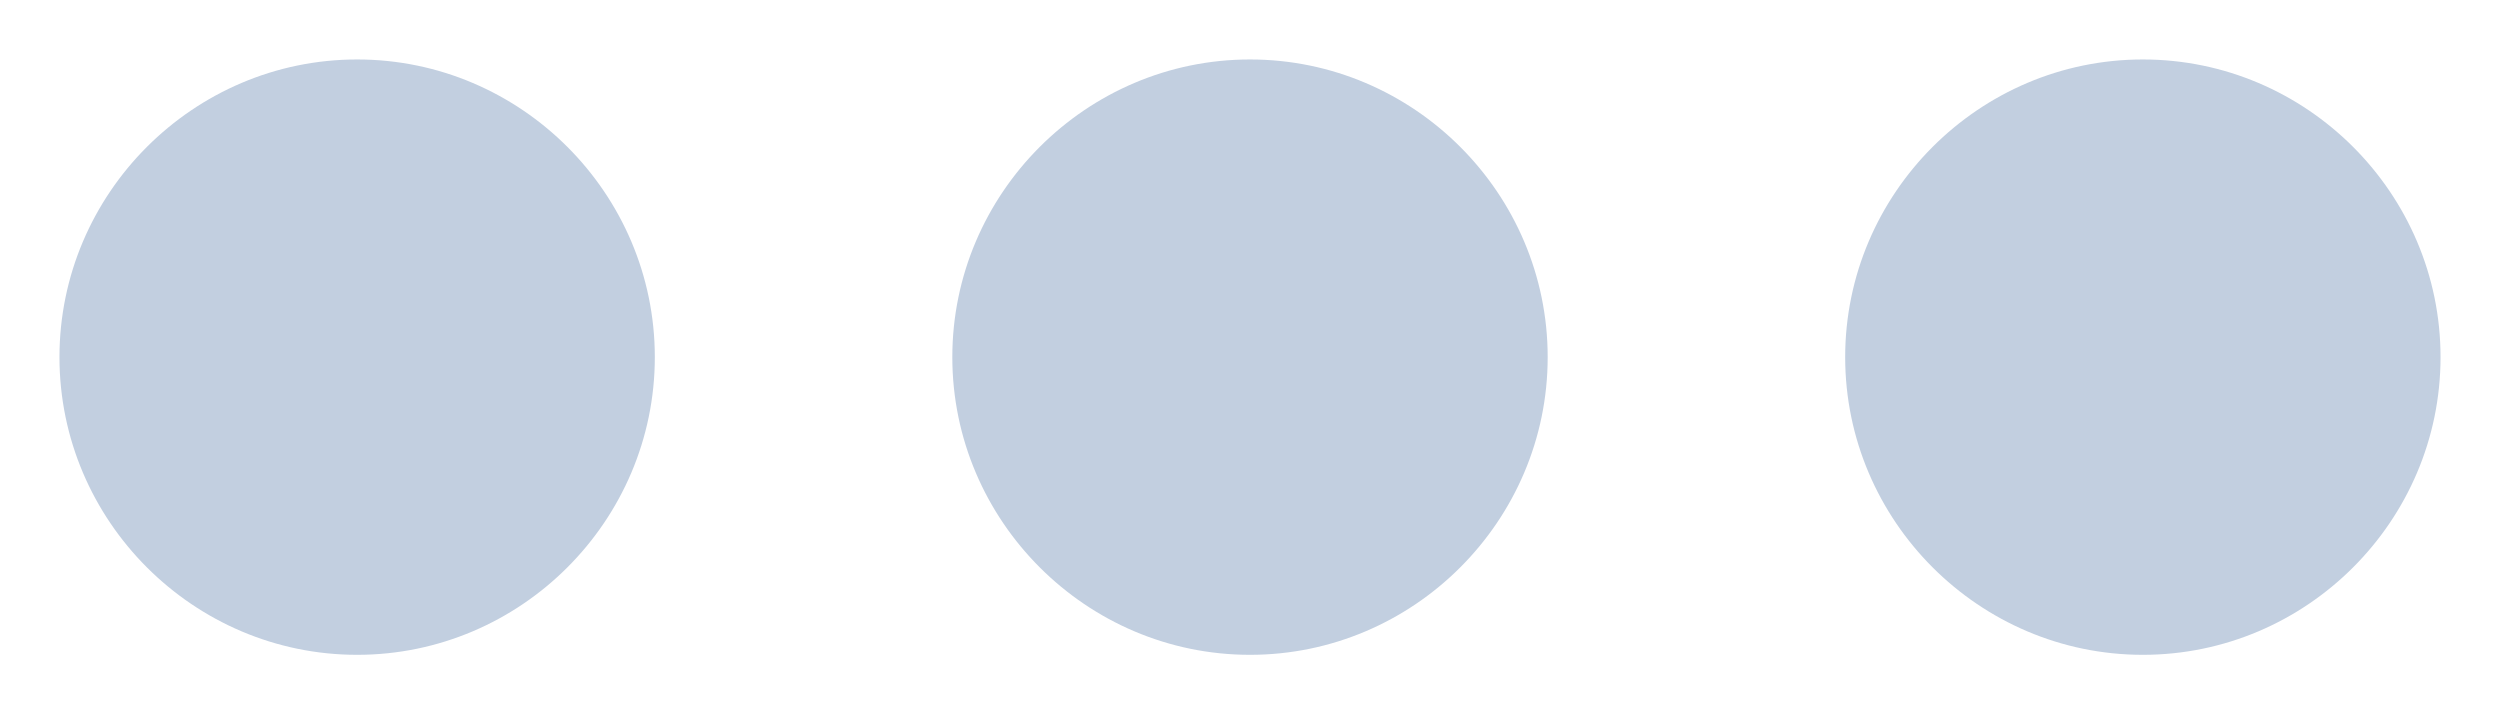
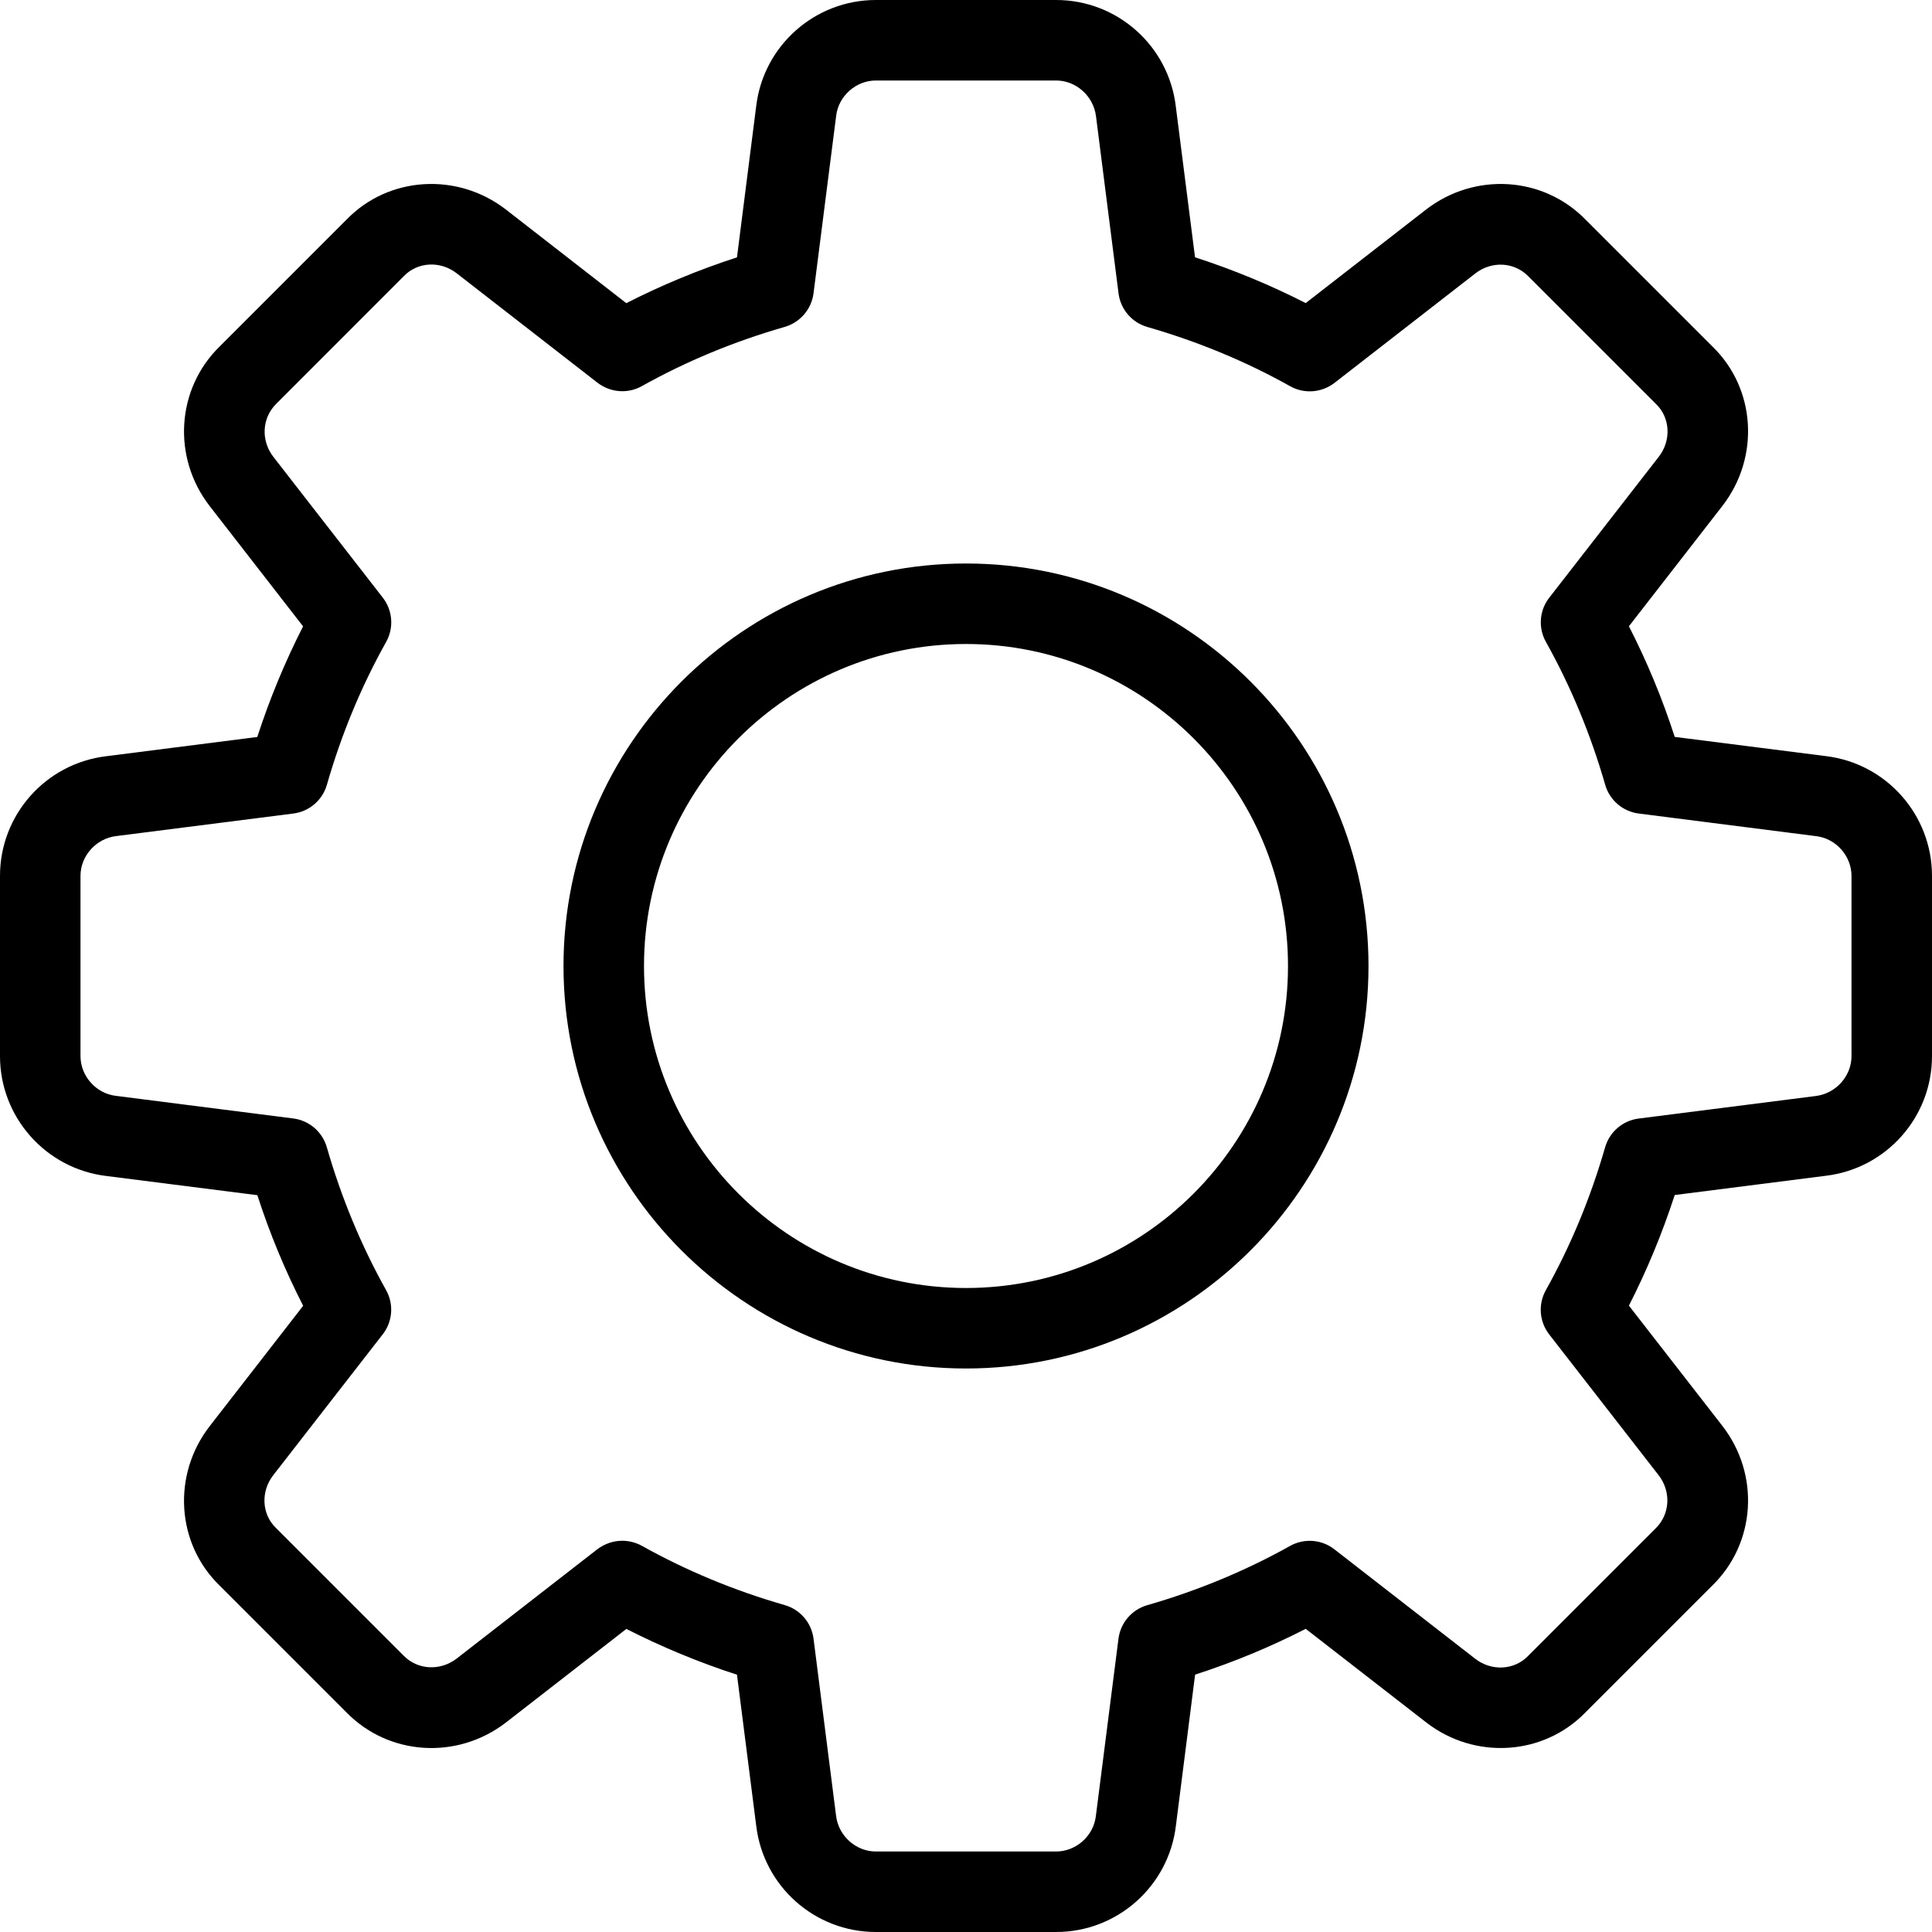
- <svg xmlns="http://www.w3.org/2000/svg" width="14" height="4" viewBox="0 0 14 4" fill="none">
-   <path d="M2 0.333C1.083 0.333 0.333 1.083 0.333 2C0.333 2.917 1.083 3.667 2 3.667C2.917 3.667 3.667 2.917 3.667 2C3.667 1.083 2.917 0.333 2 0.333ZM12 0.333C11.083 0.333 10.333 1.083 10.333 2C10.333 2.917 11.083 3.667 12 3.667C12.917 3.667 13.667 2.917 13.667 2C13.667 1.083 12.917 0.333 12 0.333ZM7 0.333C6.083 0.333 5.333 1.083 5.333 2C5.333 2.917 6.083 3.667 7 3.667C7.917 3.667 8.667 2.917 8.667 2C8.667 1.083 7.917 0.333 7 0.333Z" fill="#C2CFE0" />
+ <svg xmlns="http://www.w3.org/2000/svg" id="Layer_1" enable-background="new 0 0 24 24" height="512" viewBox="0 0 24 24" width="512">
+   <g>
+     <path d="m13.12 24h-2.24c-.757 0-1.396-.567-1.486-1.32l-.239-1.876c-.477-.155-.937-.346-1.374-.569l-1.494 1.161c-.606.469-1.459.415-1.985-.126l-1.575-1.575c-.537-.521-.591-1.374-.122-1.979l1.161-1.495c-.224-.437-.415-.897-.569-1.374l-1.88-.239c-.75-.092-1.317-.731-1.317-1.488v-2.24c0-.757.567-1.396 1.32-1.486l1.876-.239c.155-.477.346-.937.569-1.374l-1.16-1.494c-.47-.606-.415-1.46.127-1.986l1.575-1.575c.521-.537 1.375-.59 1.979-.122l1.494 1.162c.437-.223.897-.414 1.375-.569l.239-1.88c.09-.75.729-1.317 1.486-1.317h2.24c.757 0 1.396.567 1.486 1.32l.239 1.876c.478.155.938.346 1.375.569l1.494-1.161c.607-.469 1.459-.415 1.985.127l1.575 1.575c.537.521.591 1.374.122 1.979l-1.161 1.495c.224.437.415.897.569 1.374l1.88.239c.749.091 1.316.73 1.316 1.487v2.24c0 .757-.567 1.396-1.32 1.486l-1.876.239c-.155.477-.346.937-.569 1.374l1.161 1.494c.47.606.415 1.459-.127 1.985l-1.575 1.575c-.521.537-1.375.592-1.979.122l-1.495-1.161c-.437.224-.897.415-1.374.569l-.239 1.88c-.091.75-.73 1.317-1.487 1.317zm-5.39-4.86c.083 0 .168.021.244.063.551.308 1.148.556 1.774.736.192.055.333.219.358.417l.28 2.2c.03.251.247.444.494.444h2.24c.247 0 .464-.193.493-.439l.281-2.204c.025-.198.166-.362.358-.417.626-.18 1.223-.428 1.774-.736.175-.098.393-.081.55.042l1.75 1.36c.201.156.483.143.655-.034l1.585-1.585c.181-.176.195-.458.039-.66l-1.36-1.75c-.123-.158-.14-.375-.042-.55.308-.551.556-1.148.736-1.774.055-.192.219-.333.417-.358l2.2-.28c.251-.031.444-.248.444-.495v-2.24c0-.247-.193-.464-.439-.493l-2.204-.281c-.198-.025-.362-.166-.417-.358-.18-.626-.428-1.223-.736-1.774-.098-.175-.082-.392.042-.55l1.36-1.75c.157-.202.143-.484-.033-.654l-1.585-1.585c-.175-.182-.458-.196-.66-.039l-1.75 1.36c-.159.123-.376.14-.551.042-.549-.308-1.146-.555-1.774-.736-.192-.055-.333-.219-.358-.417l-.28-2.2c-.031-.252-.248-.445-.495-.445h-2.24c-.247 0-.464.193-.493.439l-.281 2.204c-.025.198-.166.362-.358.418-.628.18-1.225.428-1.774.735-.175.099-.392.081-.551-.041l-1.75-1.36c-.202-.157-.483-.143-.654.033l-1.585 1.586c-.181.176-.195.458-.039.66l1.36 1.75c.123.158.14.375.042.55-.309.551-.556 1.148-.736 1.774-.055.192-.219.333-.417.358l-2.2.28c-.251.03-.444.247-.444.494v2.24c0 .247.193.464.439.493l2.204.281c.198.025.362.166.417.358.18.626.428 1.223.736 1.774.098.175.082.392-.042.55l-1.36 1.75c-.157.202-.143.484.033.654l1.585 1.585c.175.181.456.195.66.039l1.75-1.36c.091-.068.199-.104.308-.104z" />
+   </g>
+   <g>
+     <path d="m12 17c-2.757 0-5-2.243-5-5s2.243-5 5-5 5 2.243 5 5-2.243 5-5 5zm0-9c-2.206 0-4 1.794-4 4s1.794 4 4 4 4-1.794 4-4-1.794-4-4-4z" />
+   </g>
</svg>
